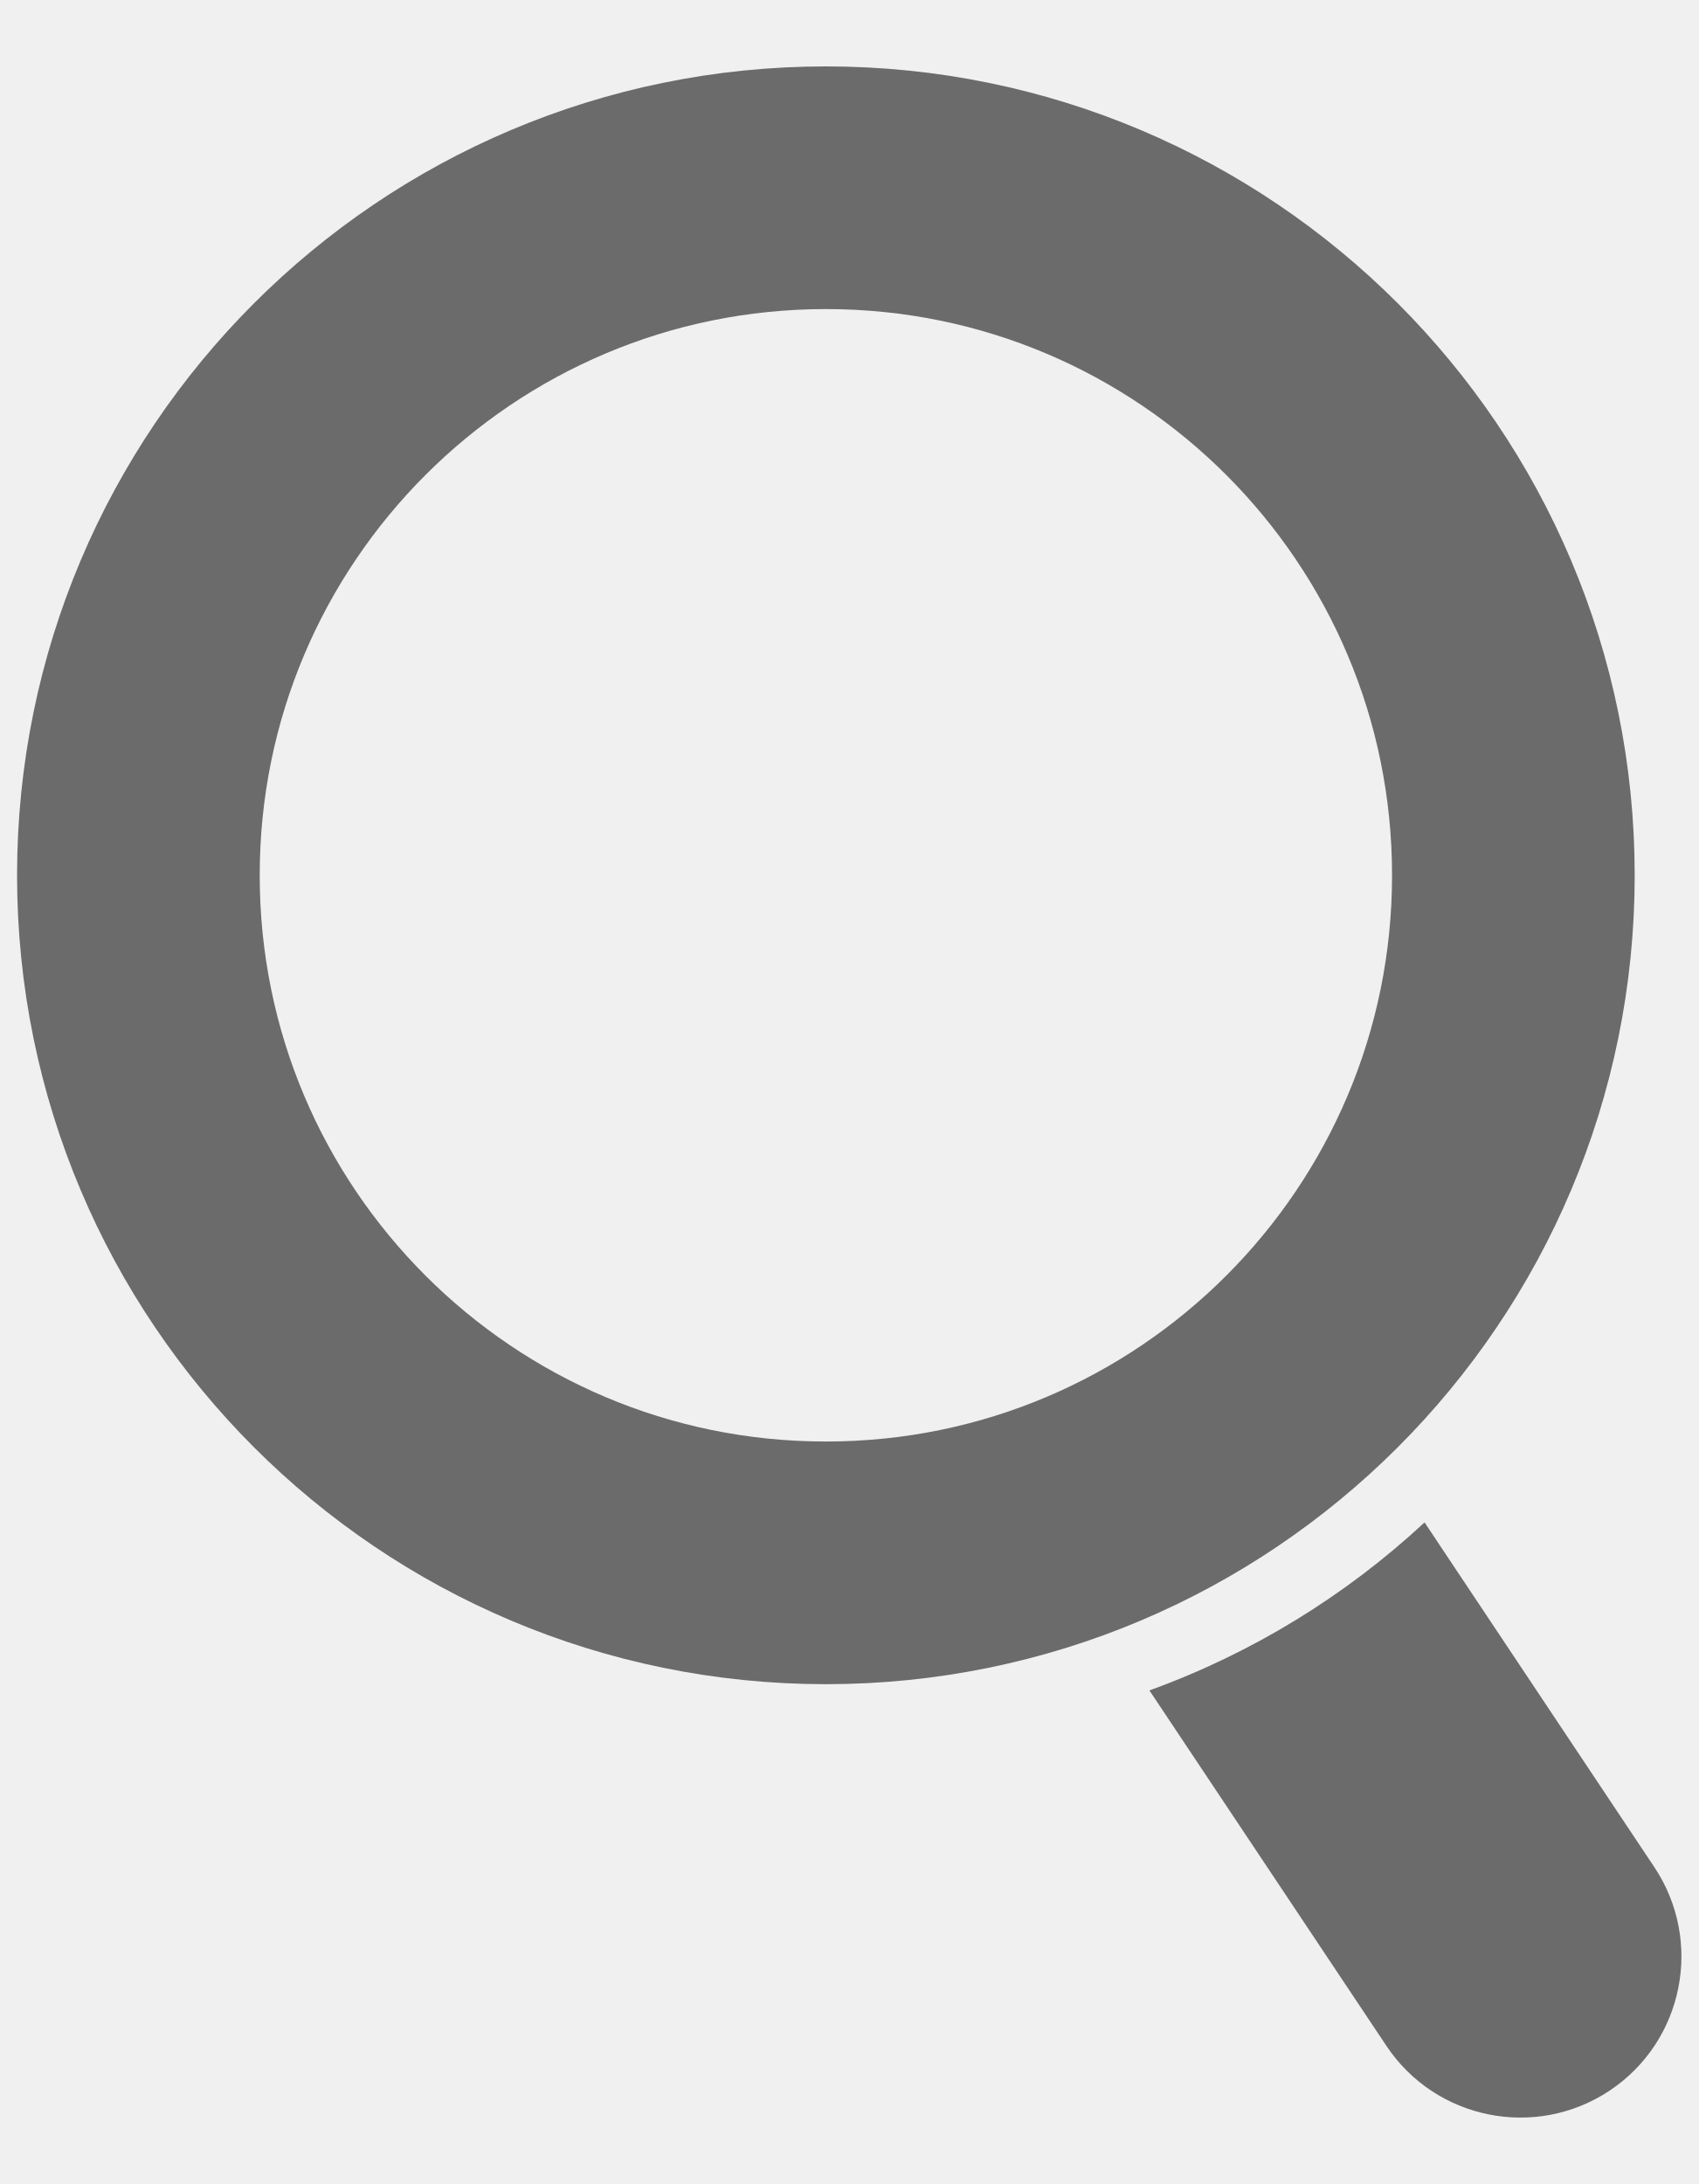
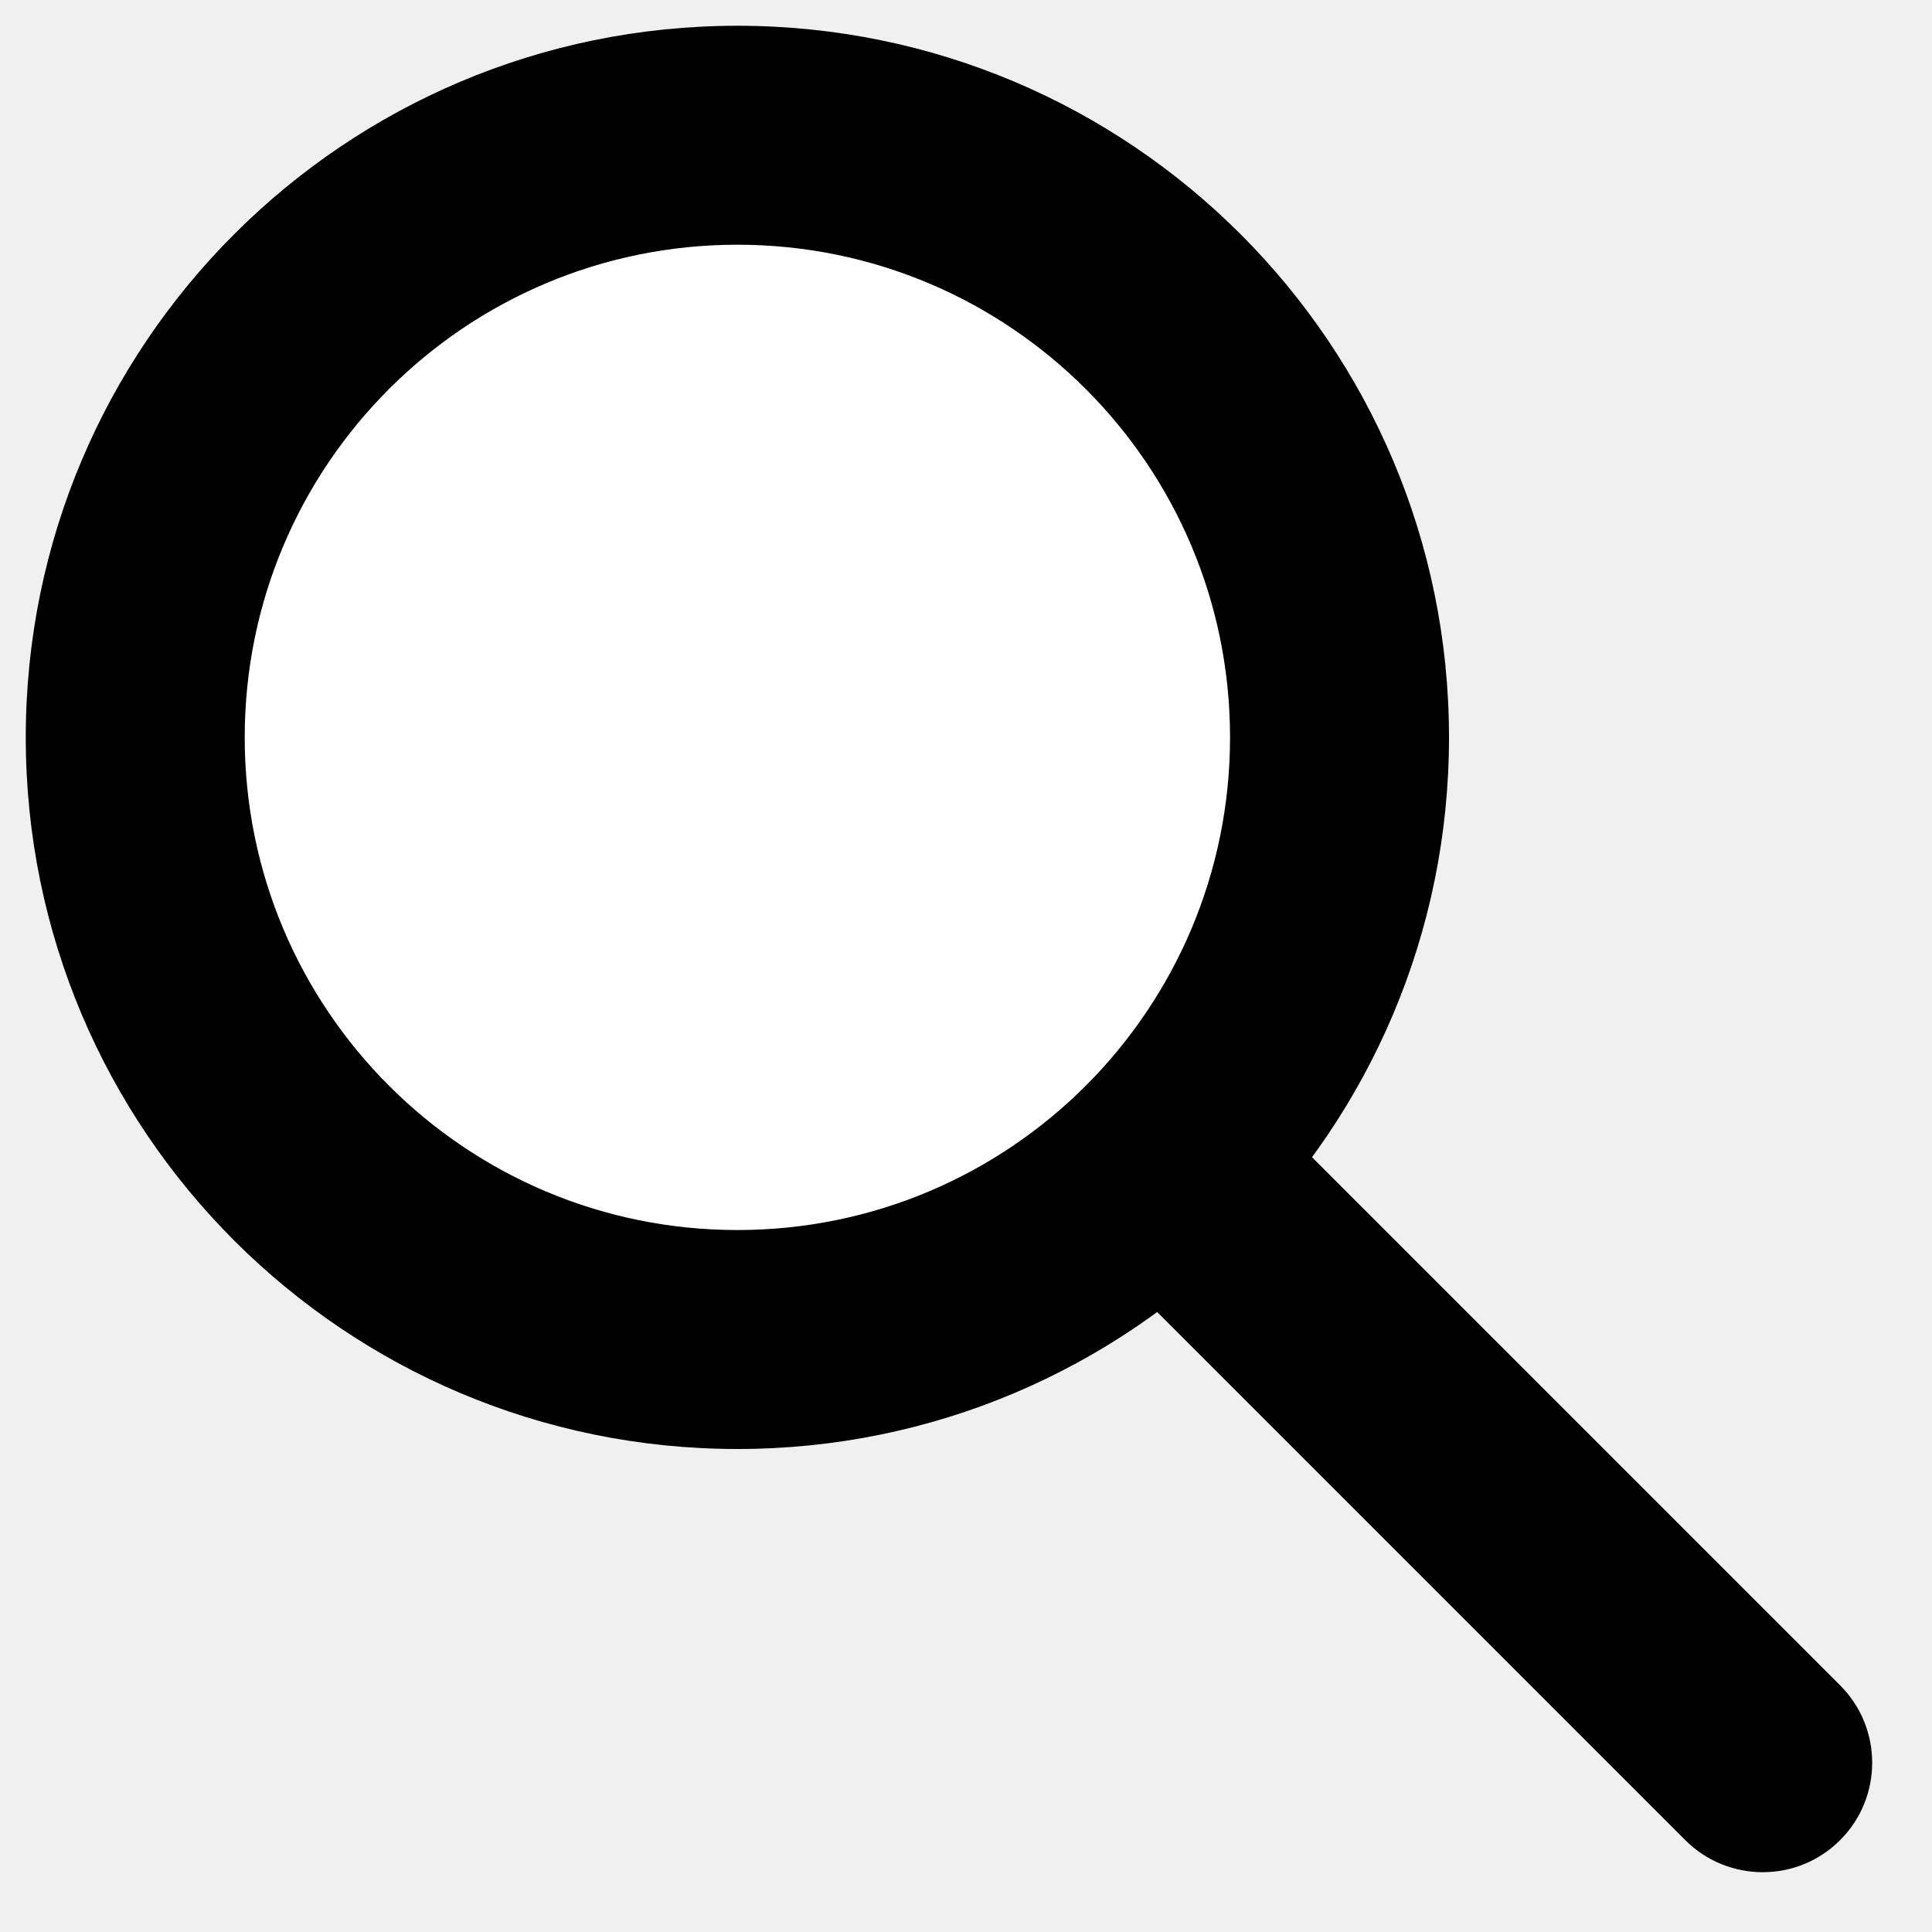
- <svg xmlns="http://www.w3.org/2000/svg" width="21" height="27" viewBox="0 0 21 27" fill="none">
-   <path fill-rule="evenodd" clip-rule="evenodd" d="M14.211 20.898L17.141 25.292C17.751 26.207 18.987 26.454 19.902 25.845C20.817 25.235 21.064 23.998 20.454 23.083L17.613 18.821C16.639 19.725 15.485 20.437 14.211 20.898Z" fill="#6B6B6B" />
-   <circle cx="10.211" cy="10.821" r="8.5" stroke="#6B6B6B" stroke-width="3" />
+ <svg xmlns="http://www.w3.org/2000/svg" width="15" height="15" viewBox="0 0 15 15" fill="none">
+   <g id="Group 645">
+     <circle id="Ellipse 119" cx="5.725" cy="5.725" r="5.525" fill="black" />
+     <circle id="Ellipse 118" cx="5.725" cy="5.725" r="3.825" fill="white" />
+     <rect id="Rectangle 3851" x="7.85" y="9.052" width="1.7" height="8.253" rx="0.85" transform="rotate(-45 7.84999 9.05225)" fill="black" />
+   </g>
</svg>
